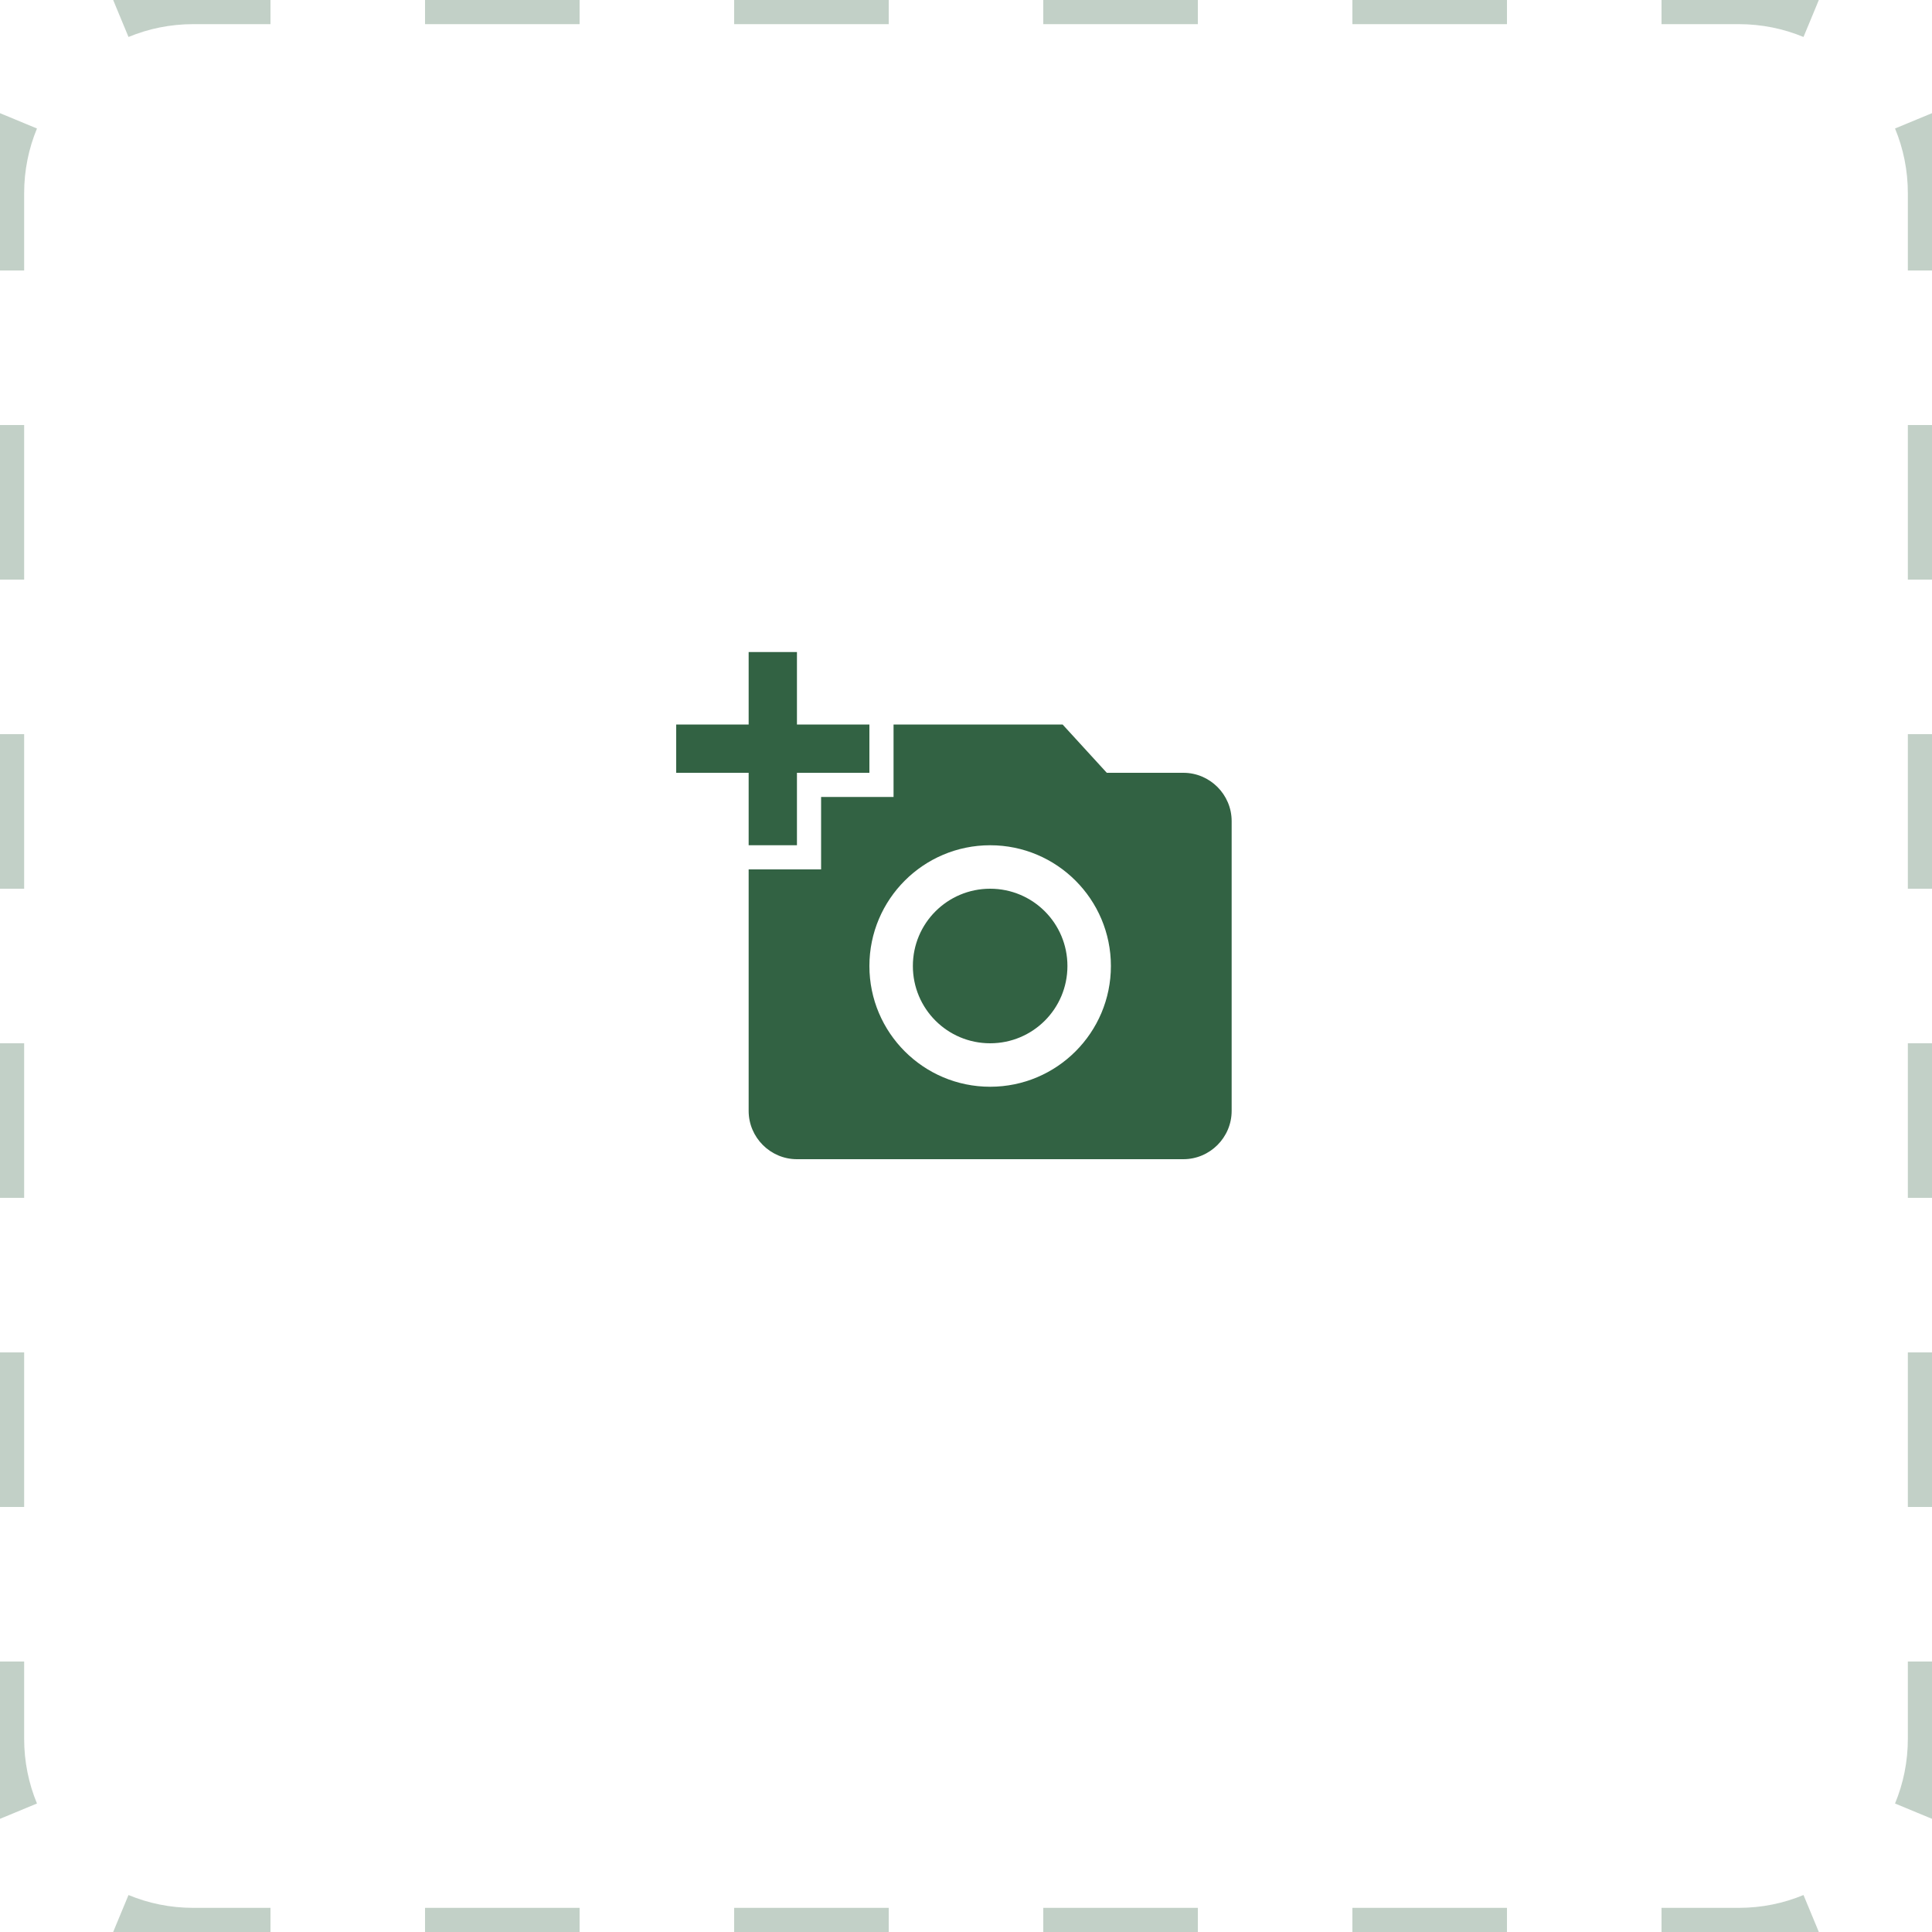
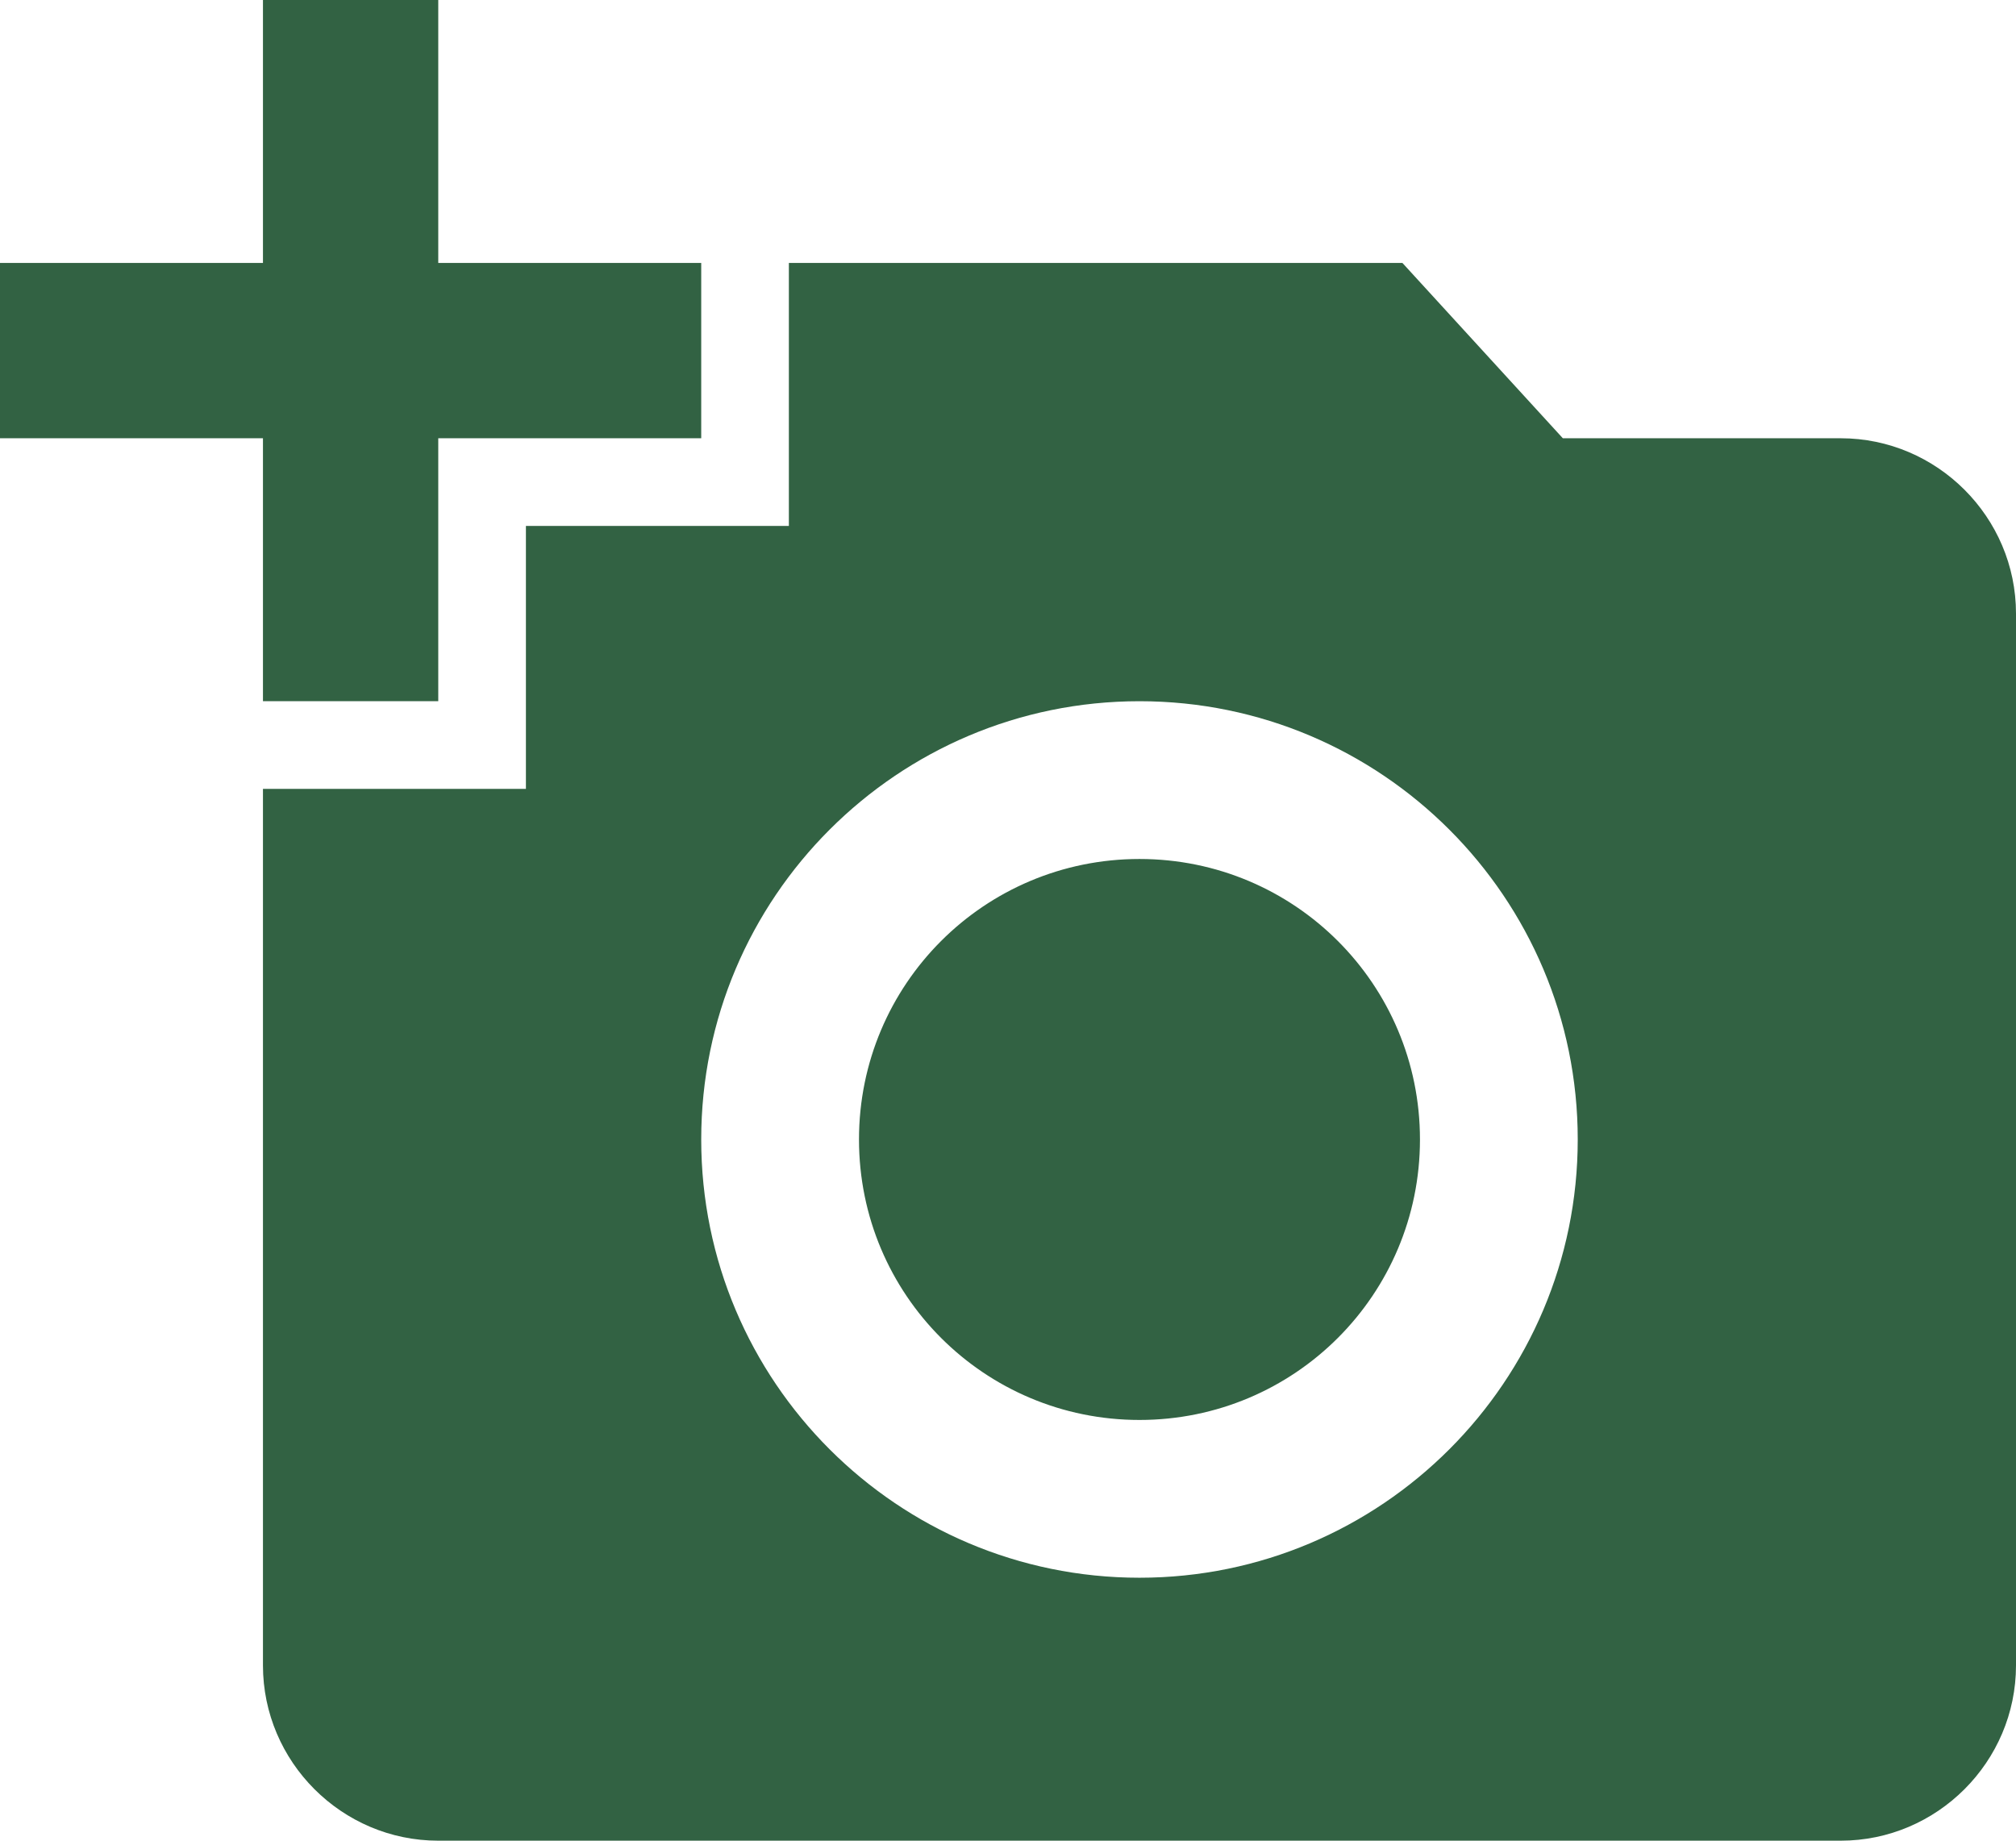
- <svg xmlns="http://www.w3.org/2000/svg" width="80" height="80" viewBox="0 0 80 80" fill="none">
-   <path d="M31 30V27H33V30H36V32H33V35H31V32H28V30H31ZM34 36V33H37V30H44L45.83 32H49C50.1 32 51 32.9 51 34V46C51 47.1 50.1 48 49 48H33C31.9 48 31 47.1 31 46V36H34ZM41 45C43.76 45 46 42.76 46 40C46 37.24 43.76 35 41 35C38.24 35 36 37.24 36 40C36 42.76 38.24 45 41 45ZM37.8 40C37.8 41.77 39.23 43.2 41 43.2C42.77 43.2 44.2 41.77 44.2 40C44.2 38.23 42.77 36.8 41 36.8C39.23 36.8 37.8 38.23 37.8 40Z" fill="#326243" />
-   <path d="M8 79.5C6.982 79.5 6.013 79.297 5.129 78.931L4.746 79.855C5.749 80.271 6.848 80.5 8 80.5V79.5ZM1.069 74.871C0.702 73.987 0.5 73.018 0.5 72H-0.5C-0.5 73.152 -0.271 74.251 0.145 75.254L1.069 74.871ZM0.5 72V68.8H-0.5V72H0.5ZM0.5 62.4V56H-0.5V62.4H0.5ZM0.5 49.6V43.2H-0.5V49.6H0.5ZM0.5 36.8V30.4H-0.5V36.8H0.5ZM0.5 24V17.6H-0.5V24H0.5ZM0.5 11.2V8H-0.5V11.2H0.5ZM0.5 8C0.5 6.982 0.702 6.013 1.069 5.129L0.145 4.746C-0.271 5.749 -0.5 6.848 -0.5 8H0.5ZM5.129 1.069C6.013 0.702 6.982 0.5 8 0.5V-0.5C6.848 -0.5 5.749 -0.271 4.746 0.145L5.129 1.069ZM8 0.5H11.2V-0.5H8V0.5ZM17.6 0.5H24V-0.5H17.6V0.5ZM30.4 0.5H36.8V-0.5H30.4V0.5ZM43.2 0.5H49.6V-0.5H43.2V0.5ZM56 0.5H62.4V-0.5H56V0.5ZM68.8 0.5H72V-0.5H68.8V0.5ZM72 0.5C73.018 0.5 73.987 0.702 74.871 1.069L75.254 0.145C74.251 -0.271 73.152 -0.5 72 -0.5V0.5ZM78.931 5.129C79.297 6.013 79.5 6.982 79.5 8H80.5C80.5 6.848 80.271 5.749 79.855 4.746L78.931 5.129ZM79.5 8V11.2H80.5V8H79.5ZM79.5 17.6V24H80.5V17.6H79.5ZM79.5 30.4V36.8H80.5V30.4H79.5ZM79.5 43.2V49.6H80.5V43.2H79.5ZM79.5 56V62.4H80.5V56H79.5ZM79.5 68.8V72H80.5V68.8H79.5ZM79.5 72C79.5 73.018 79.297 73.987 78.931 74.871L79.855 75.254C80.271 74.251 80.5 73.152 80.5 72H79.5ZM74.871 78.931C73.987 79.297 73.018 79.5 72 79.5V80.5C73.152 80.5 74.251 80.271 75.254 79.855L74.871 78.931ZM72 79.5H68.8V80.5H72V79.5ZM62.4 79.5H56V80.5H62.4V79.5ZM49.6 79.5H43.2V80.5H49.6V79.5ZM36.8 79.5H30.4V80.5H36.8V79.5ZM24 79.5H17.6V80.5H24V79.5ZM11.2 79.5H8V80.5H11.2V79.5ZM8 79C7.049 79 6.145 78.811 5.321 78.469L4.555 80.317C5.617 80.757 6.782 81 8 81V79ZM1.531 74.679C1.189 73.855 1 72.951 1 72H-1C-1 73.219 -0.757 74.383 -0.317 75.445L1.531 74.679ZM1 72V68.8H-1V72H1ZM1 62.4V56H-1V62.4H1ZM1 49.6V43.2H-1V49.6H1ZM1 36.8V30.4H-1V36.8H1ZM1 24V17.6H-1V24H1ZM1 11.2V8H-1V11.2H1ZM1 8C1 7.049 1.189 6.145 1.531 5.321L-0.317 4.555C-0.757 5.617 -1 6.782 -1 8H1ZM5.321 1.531C6.145 1.189 7.049 1 8 1V-1C6.782 -1 5.617 -0.757 4.555 -0.317L5.321 1.531ZM8 1H11.2V-1H8V1ZM17.6 1H24V-1H17.6V1ZM30.4 1H36.8V-1H30.4V1ZM43.2 1H49.6V-1H43.2V1ZM56 1H62.4V-1H56V1ZM68.8 1H72V-1H68.8V1ZM72 1C72.951 1 73.855 1.189 74.679 1.531L75.445 -0.317C74.383 -0.757 73.219 -1 72 -1V1ZM78.469 5.321C78.811 6.145 79 7.049 79 8H81C81 6.782 80.757 5.617 80.317 4.555L78.469 5.321ZM79 8V11.2H81V8H79ZM79 17.6V24H81V17.6H79ZM79 30.4V36.8H81V30.4H79ZM79 43.2V49.6H81V43.2H79ZM79 56V62.4H81V56H79ZM79 68.8V72H81V68.8H79ZM79 72C79 72.951 78.811 73.855 78.469 74.679L80.317 75.445C80.757 74.383 81 73.219 81 72H79ZM74.679 78.469C73.855 78.811 72.951 79 72 79V81C73.219 81 74.383 80.757 75.445 80.317L74.679 78.469ZM72 79H68.8V81H72V79ZM62.4 79H56V81H62.4V79ZM49.6 79H43.2V81H49.6V79ZM36.8 79H30.4V81H36.8V79ZM24 79H17.6V81H24V79ZM11.2 79H8V81H11.2V79Z" fill="#326243" fill-opacity="0.3" />
+ <svg xmlns="http://www.w3.org/2000/svg" width="23" height="21" viewBox="0 0 23 21" fill="none">
+   <path d="M3 3V0H5V3H8V5H5V8H3V5H0V3H3ZM6 9V6H9V3H16L17.83 5H21C22.1 5 23 5.9 23 7V19C23 20.1 22.1 21 21 21H5C3.9 21 3 20.1 3 19V9H6ZM13 18C15.76 18 18 15.76 18 13C18 10.24 15.76 8 13 8C10.24 8 8 10.24 8 13C8 15.76 10.24 18 13 18ZM9.8 13C9.8 14.77 11.23 16.2 13 16.2C14.77 16.2 16.2 14.77 16.2 13C16.2 11.23 14.77 9.8 13 9.8C11.23 9.8 9.8 11.23 9.8 13Z" fill="#326243" />
</svg>
